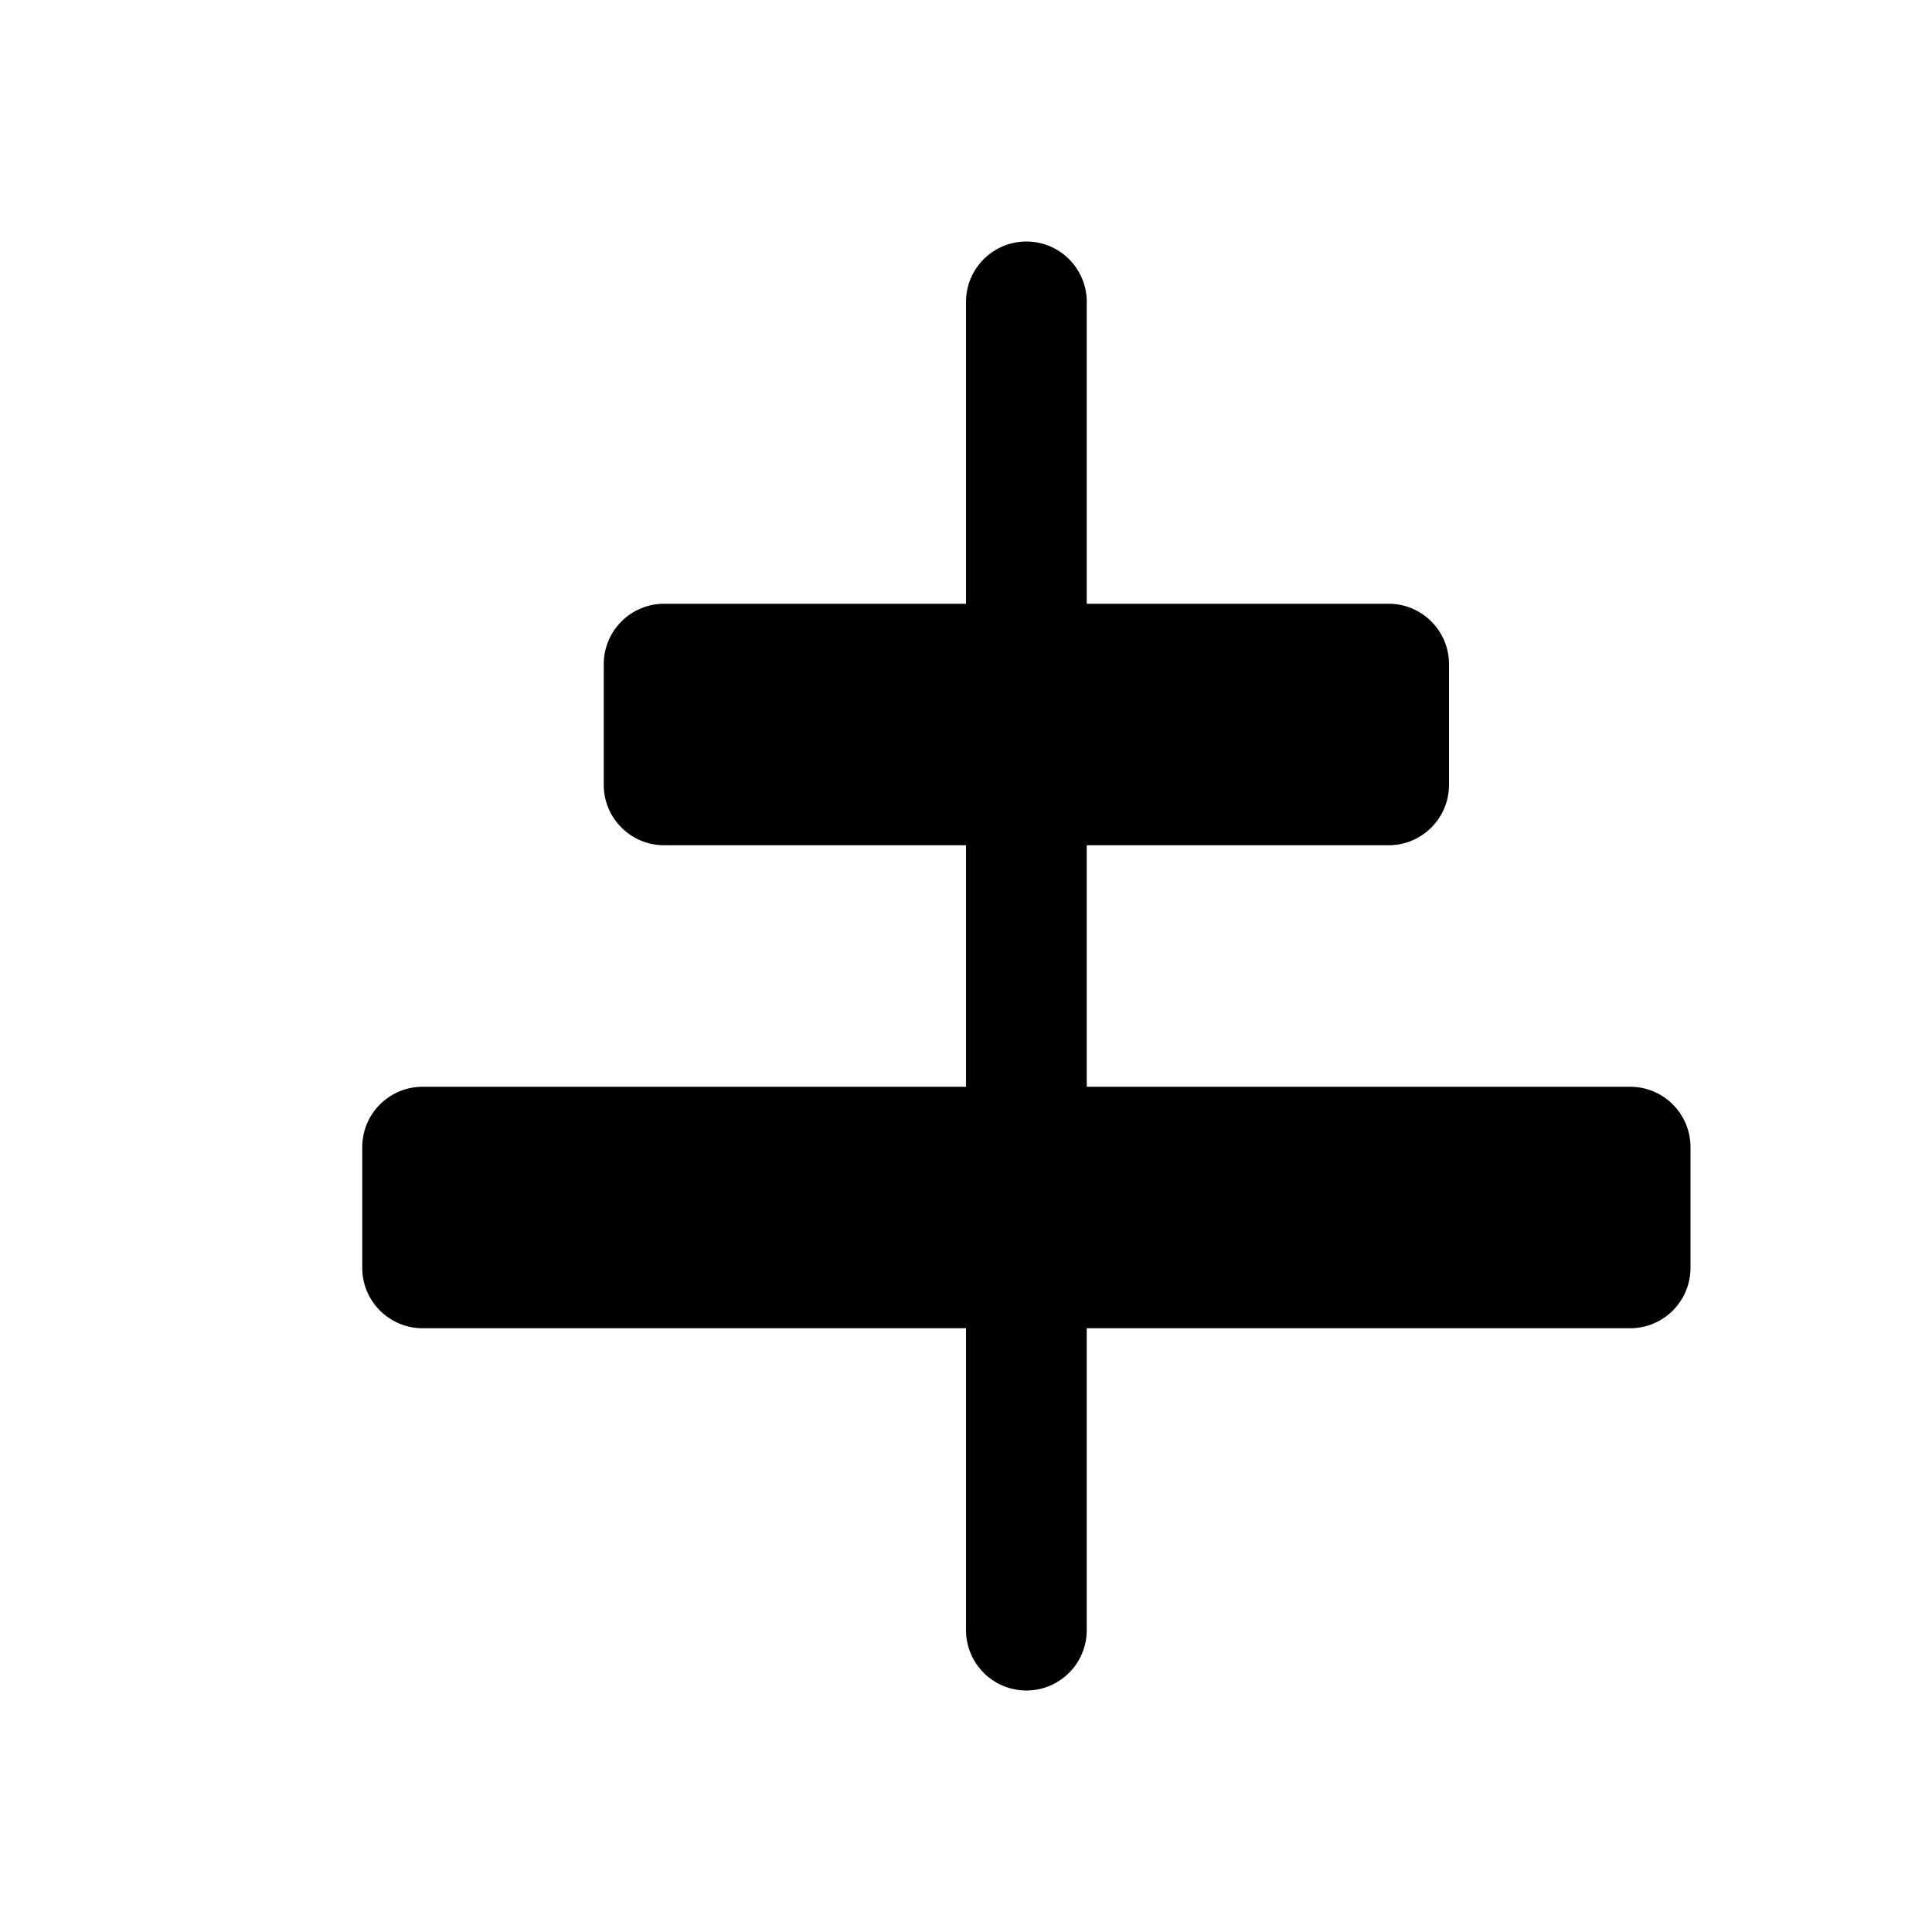
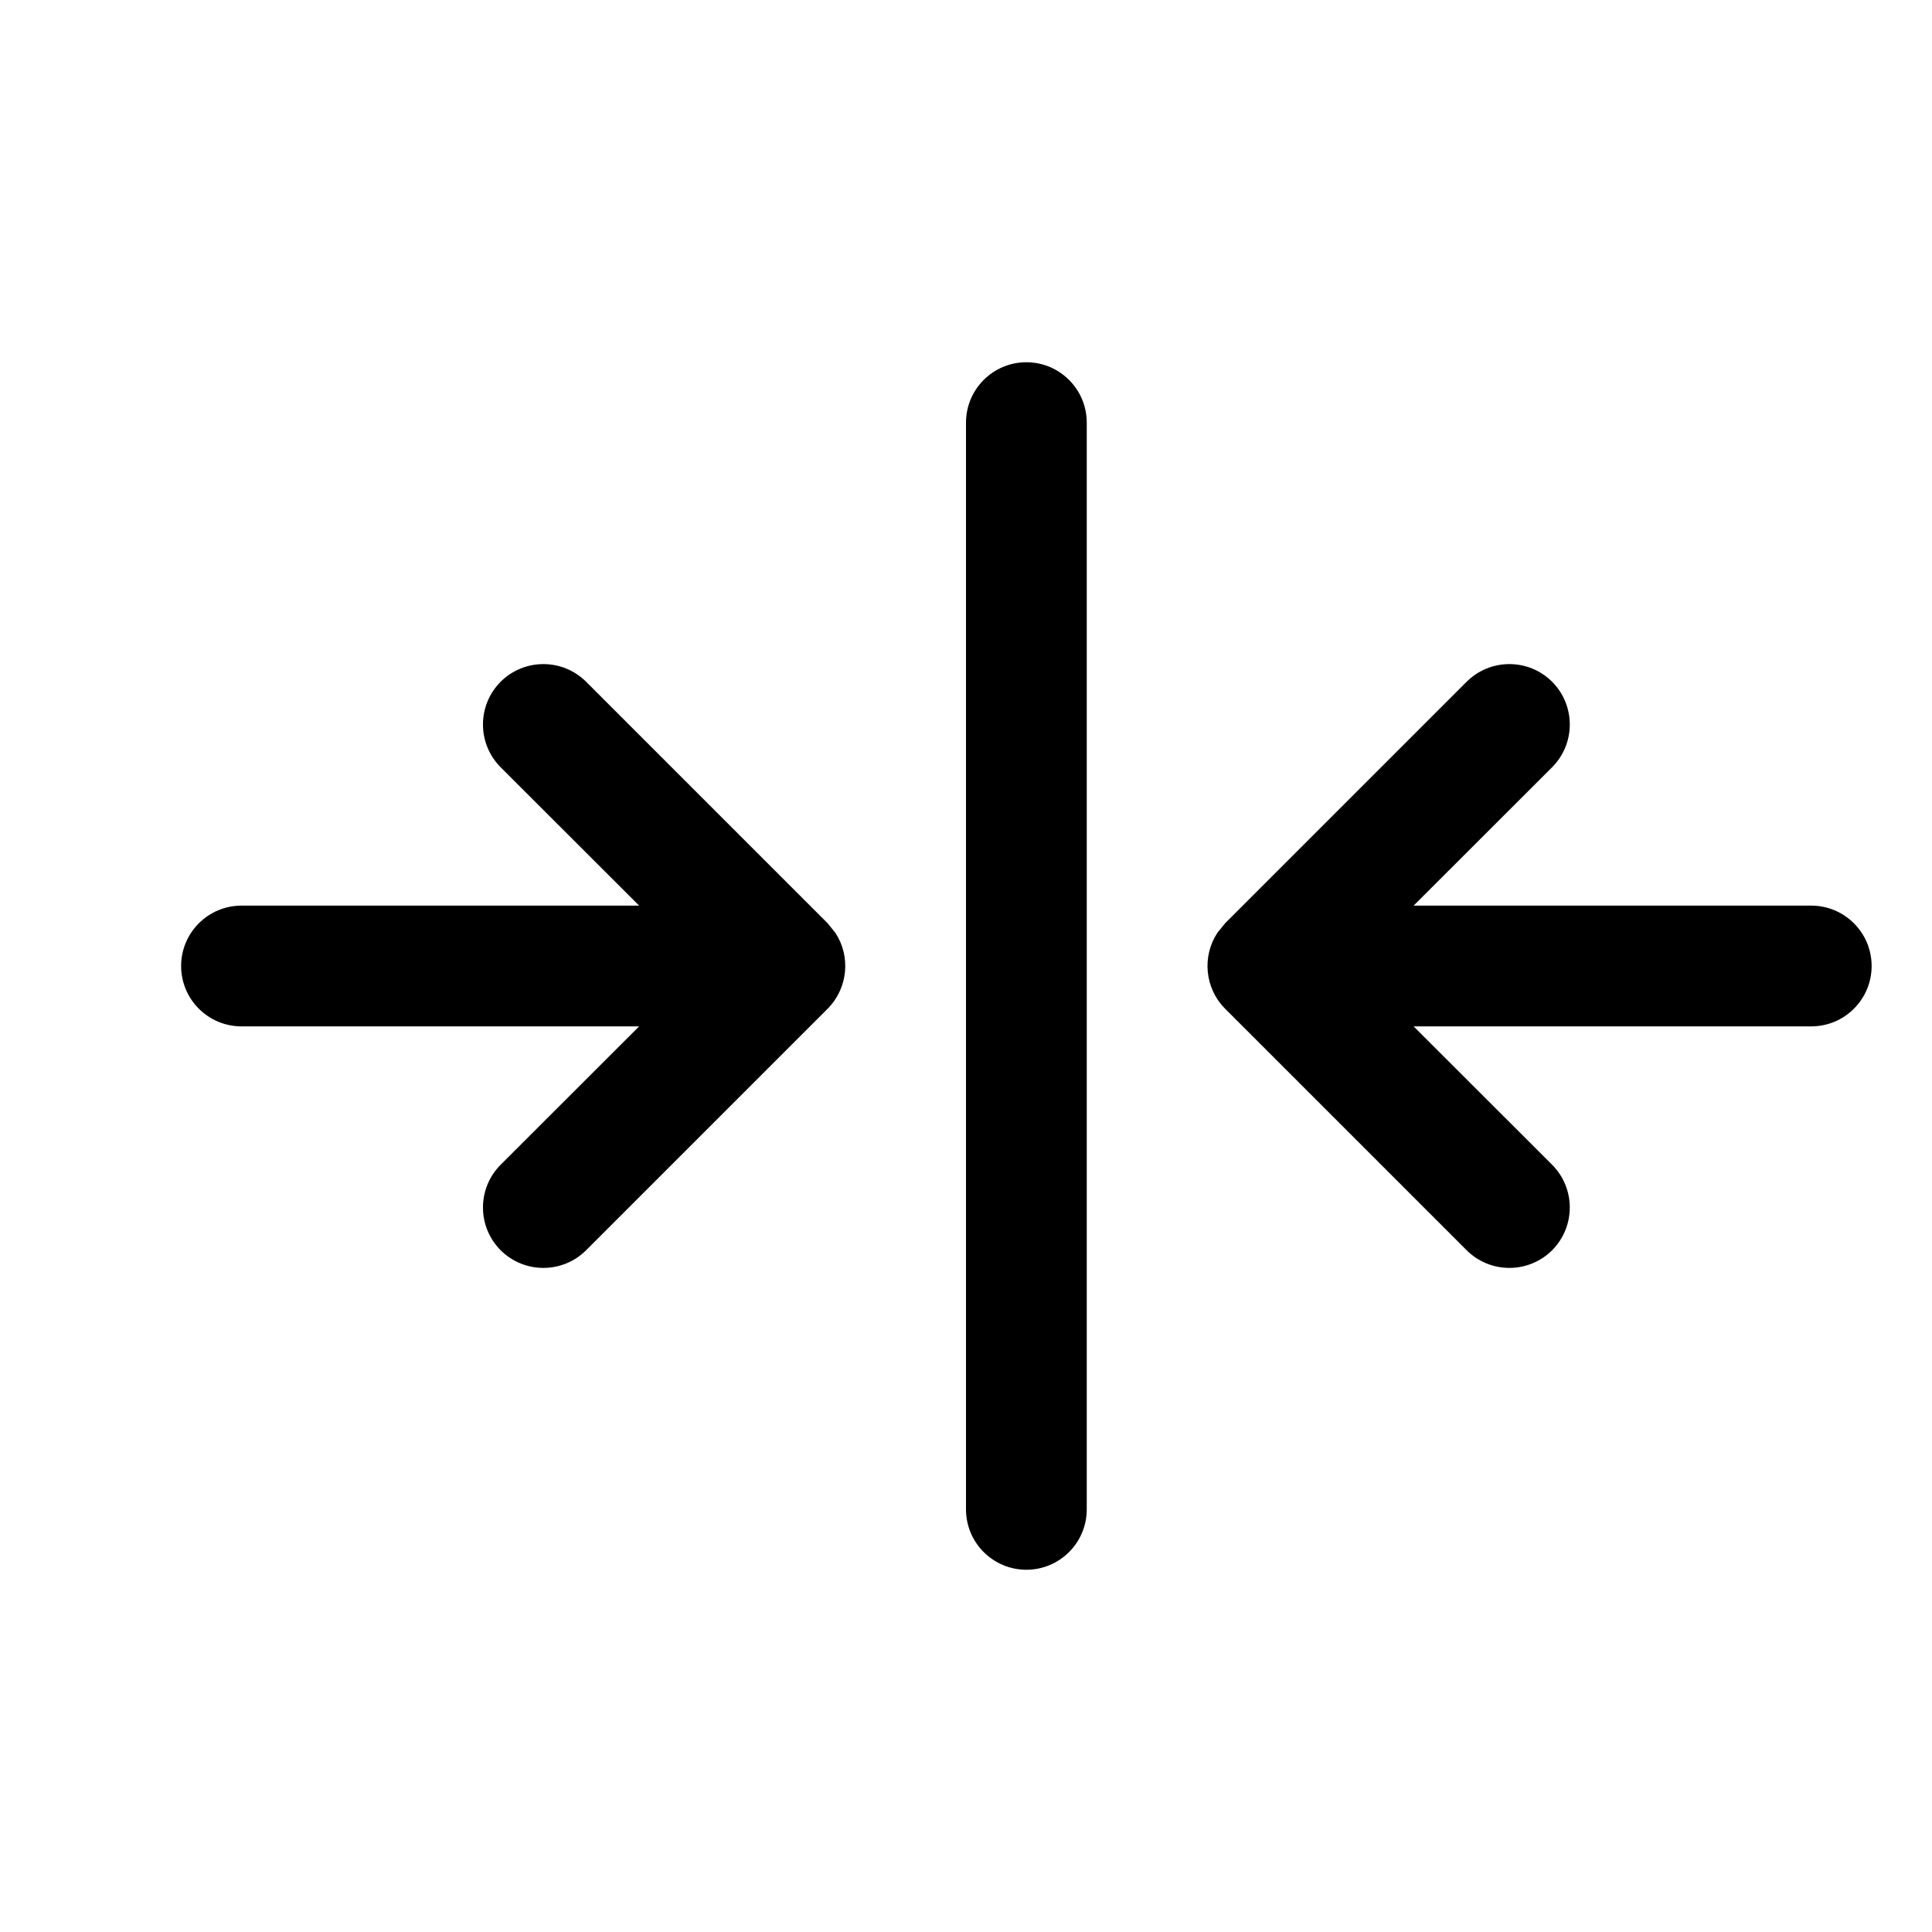
<svg xmlns="http://www.w3.org/2000/svg" width="16" height="16" viewBox="0 0 16 16" fill="none">
-   <path d="M11.5 7C11.776 7 12 6.776 12 6.5V5.5C12 5.224 11.776 5 11.5 5H5.5C5.224 5 5 5.224 5 5.5V6.5C5 6.776 5.224 7 5.5 7H11.5ZM13.5 11C13.776 11 14 10.776 14 10.5V9.5C14 9.224 13.776 9 13.5 9H3.5C3.224 9 3 9.224 3 9.5V10.5C3 10.776 3.224 11 3.5 11H13.5Z" fill="black" />
-   <path d="M8.5 2.5V13.5" stroke="black" stroke-linecap="round" />
+   <path d="M6.918 7.725C7.046 7.919 7.024 8.183 6.854 8.354L4.854 10.354C4.658 10.549 4.342 10.549 4.146 10.354C3.951 10.158 3.951 9.842 4.146 9.646L5.293 8.5H2C1.724 8.5 1.5 8.276 1.5 8C1.5 7.724 1.724 7.5 2 7.5H5.293L4.146 6.354C3.951 6.158 3.951 5.842 4.146 5.646C4.342 5.451 4.658 5.451 4.854 5.646L6.854 7.646L6.918 7.725ZM9 12.5C9 12.776 8.776 13 8.5 13C8.224 13 8 12.776 8 12.5V3.5C8 3.224 8.224 3 8.5 3C8.776 3 9 3.224 9 3.5V12.5ZM15.5 8C15.5 8.276 15.276 8.5 15 8.5H11.707L12.854 9.646C13.049 9.842 13.049 10.158 12.854 10.354C12.658 10.549 12.342 10.549 12.146 10.354L10.146 8.354C9.976 8.183 9.954 7.919 10.082 7.725L10.146 7.646L12.146 5.646C12.342 5.451 12.658 5.451 12.854 5.646C13.049 5.842 13.049 6.158 12.854 6.354L11.707 7.5H15C15.276 7.5 15.5 7.724 15.5 8Z" fill="black" />
</svg>
